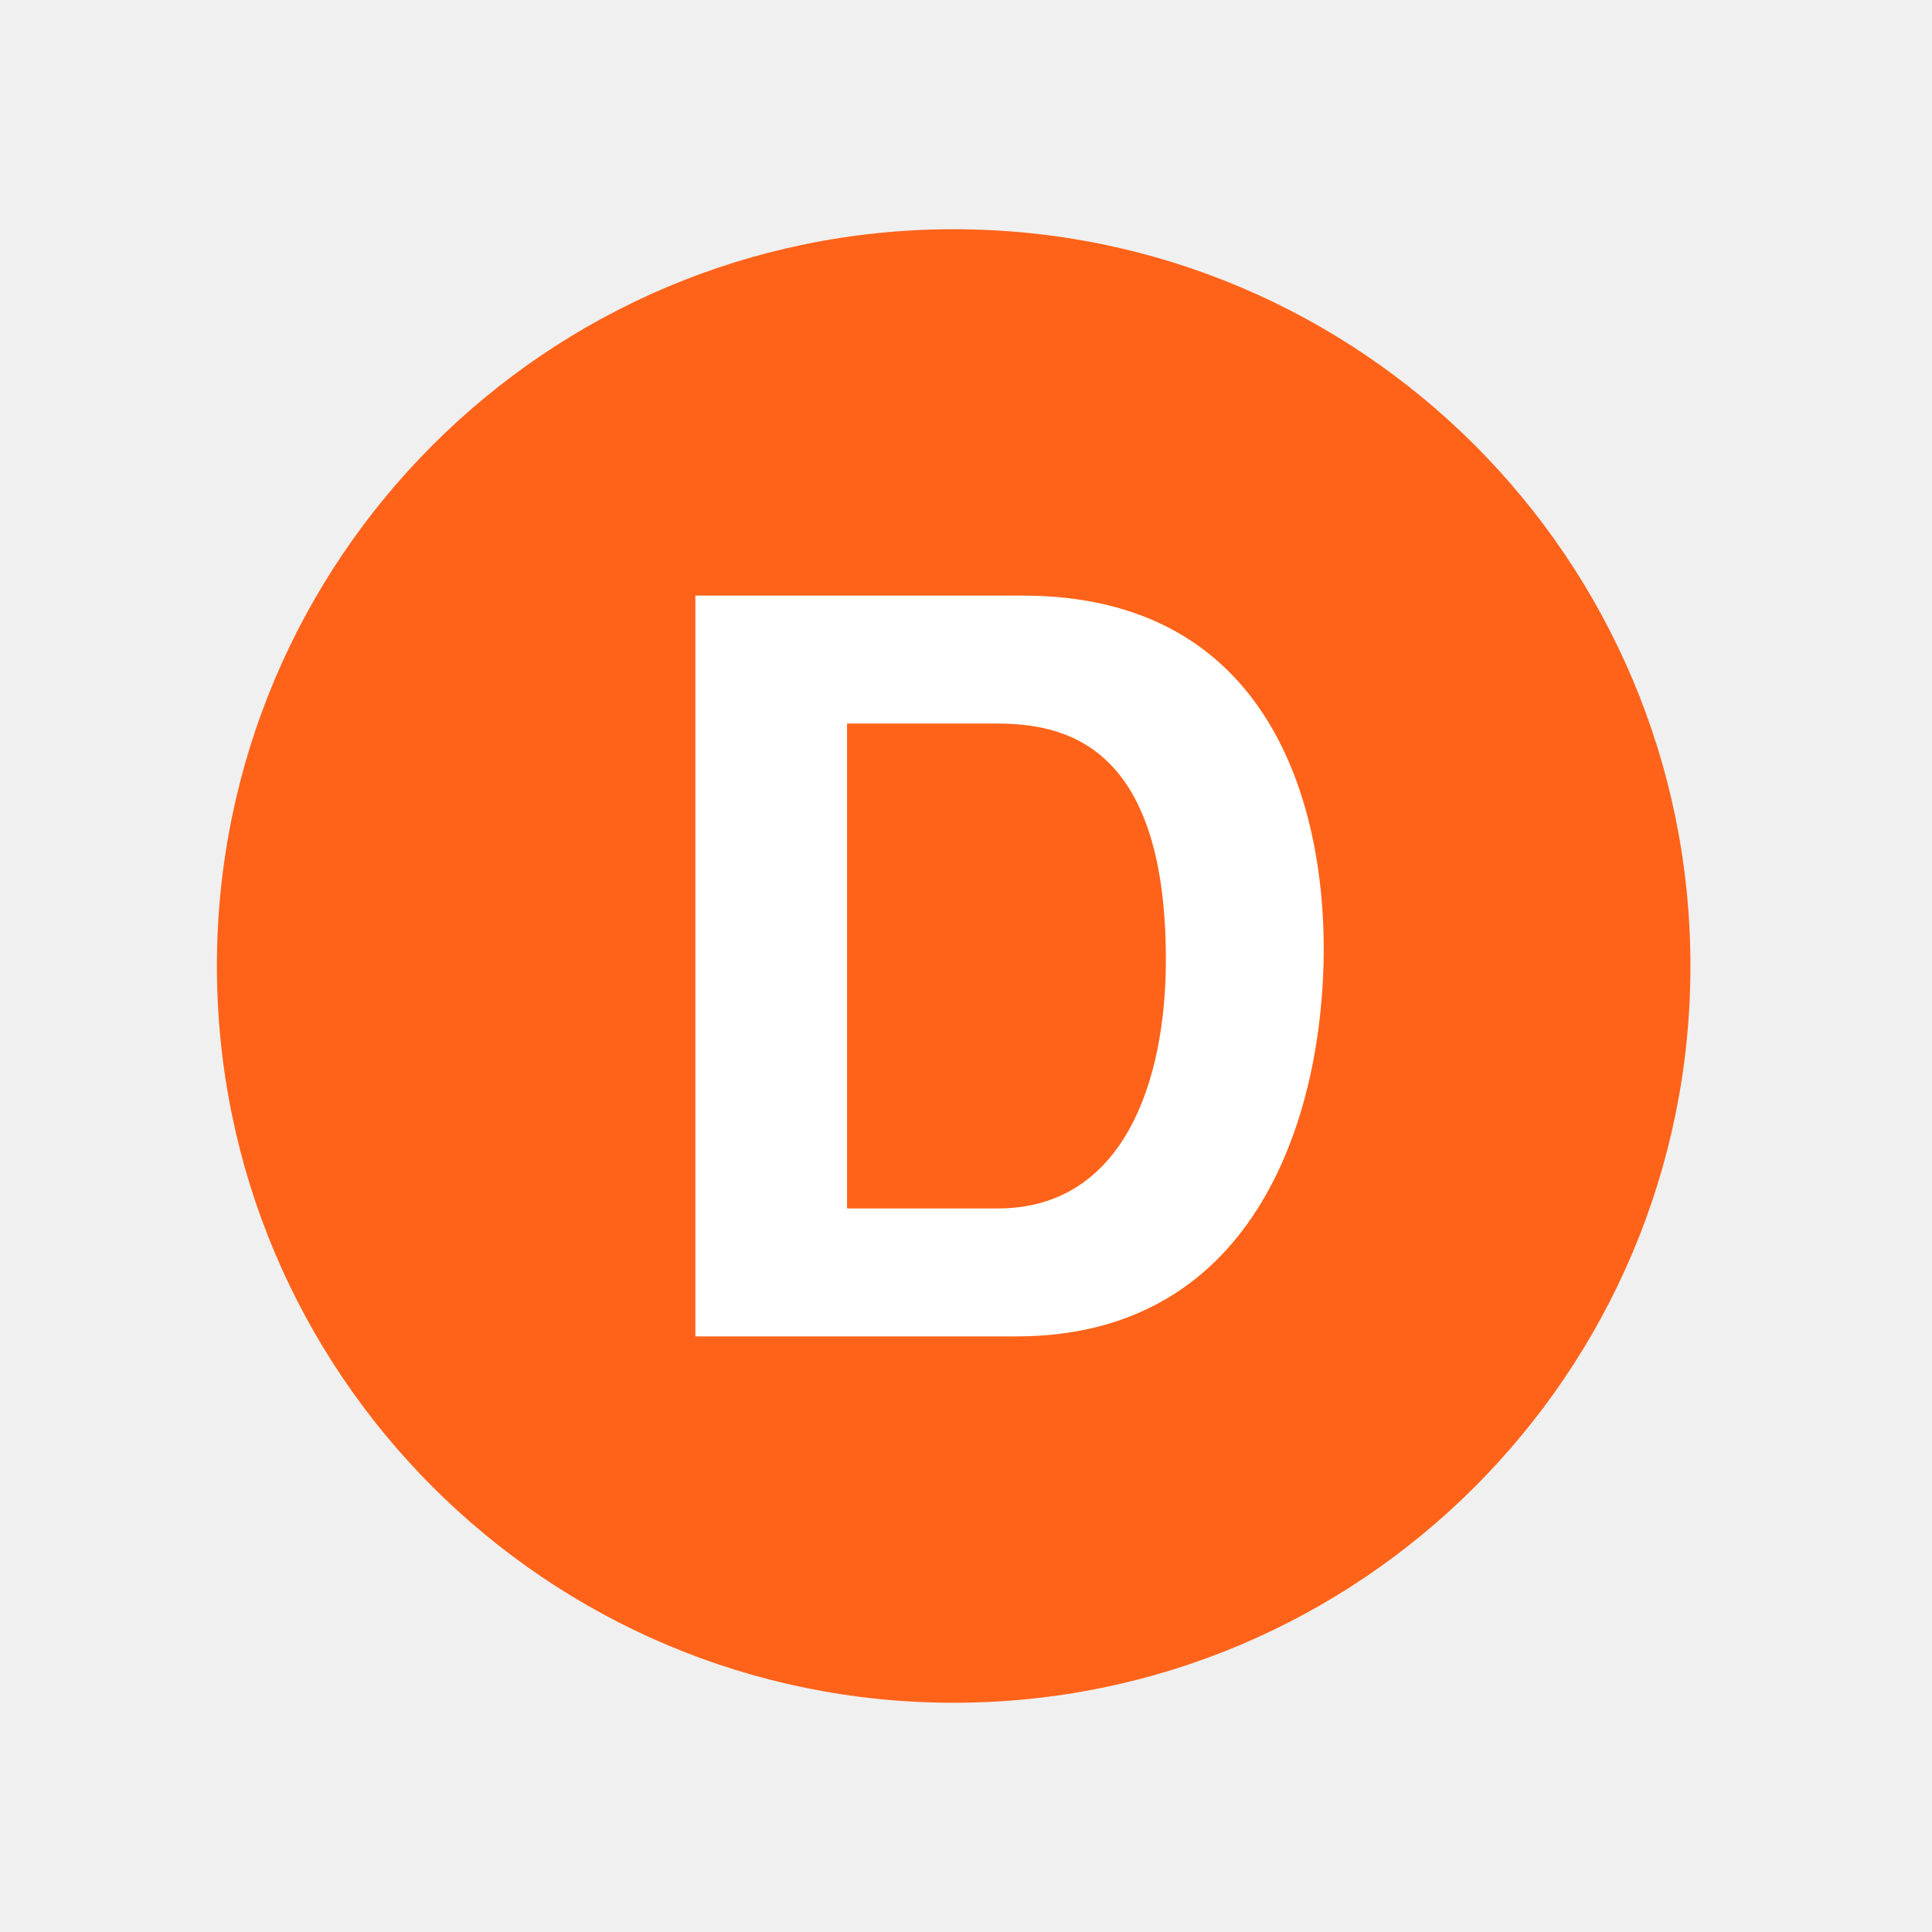
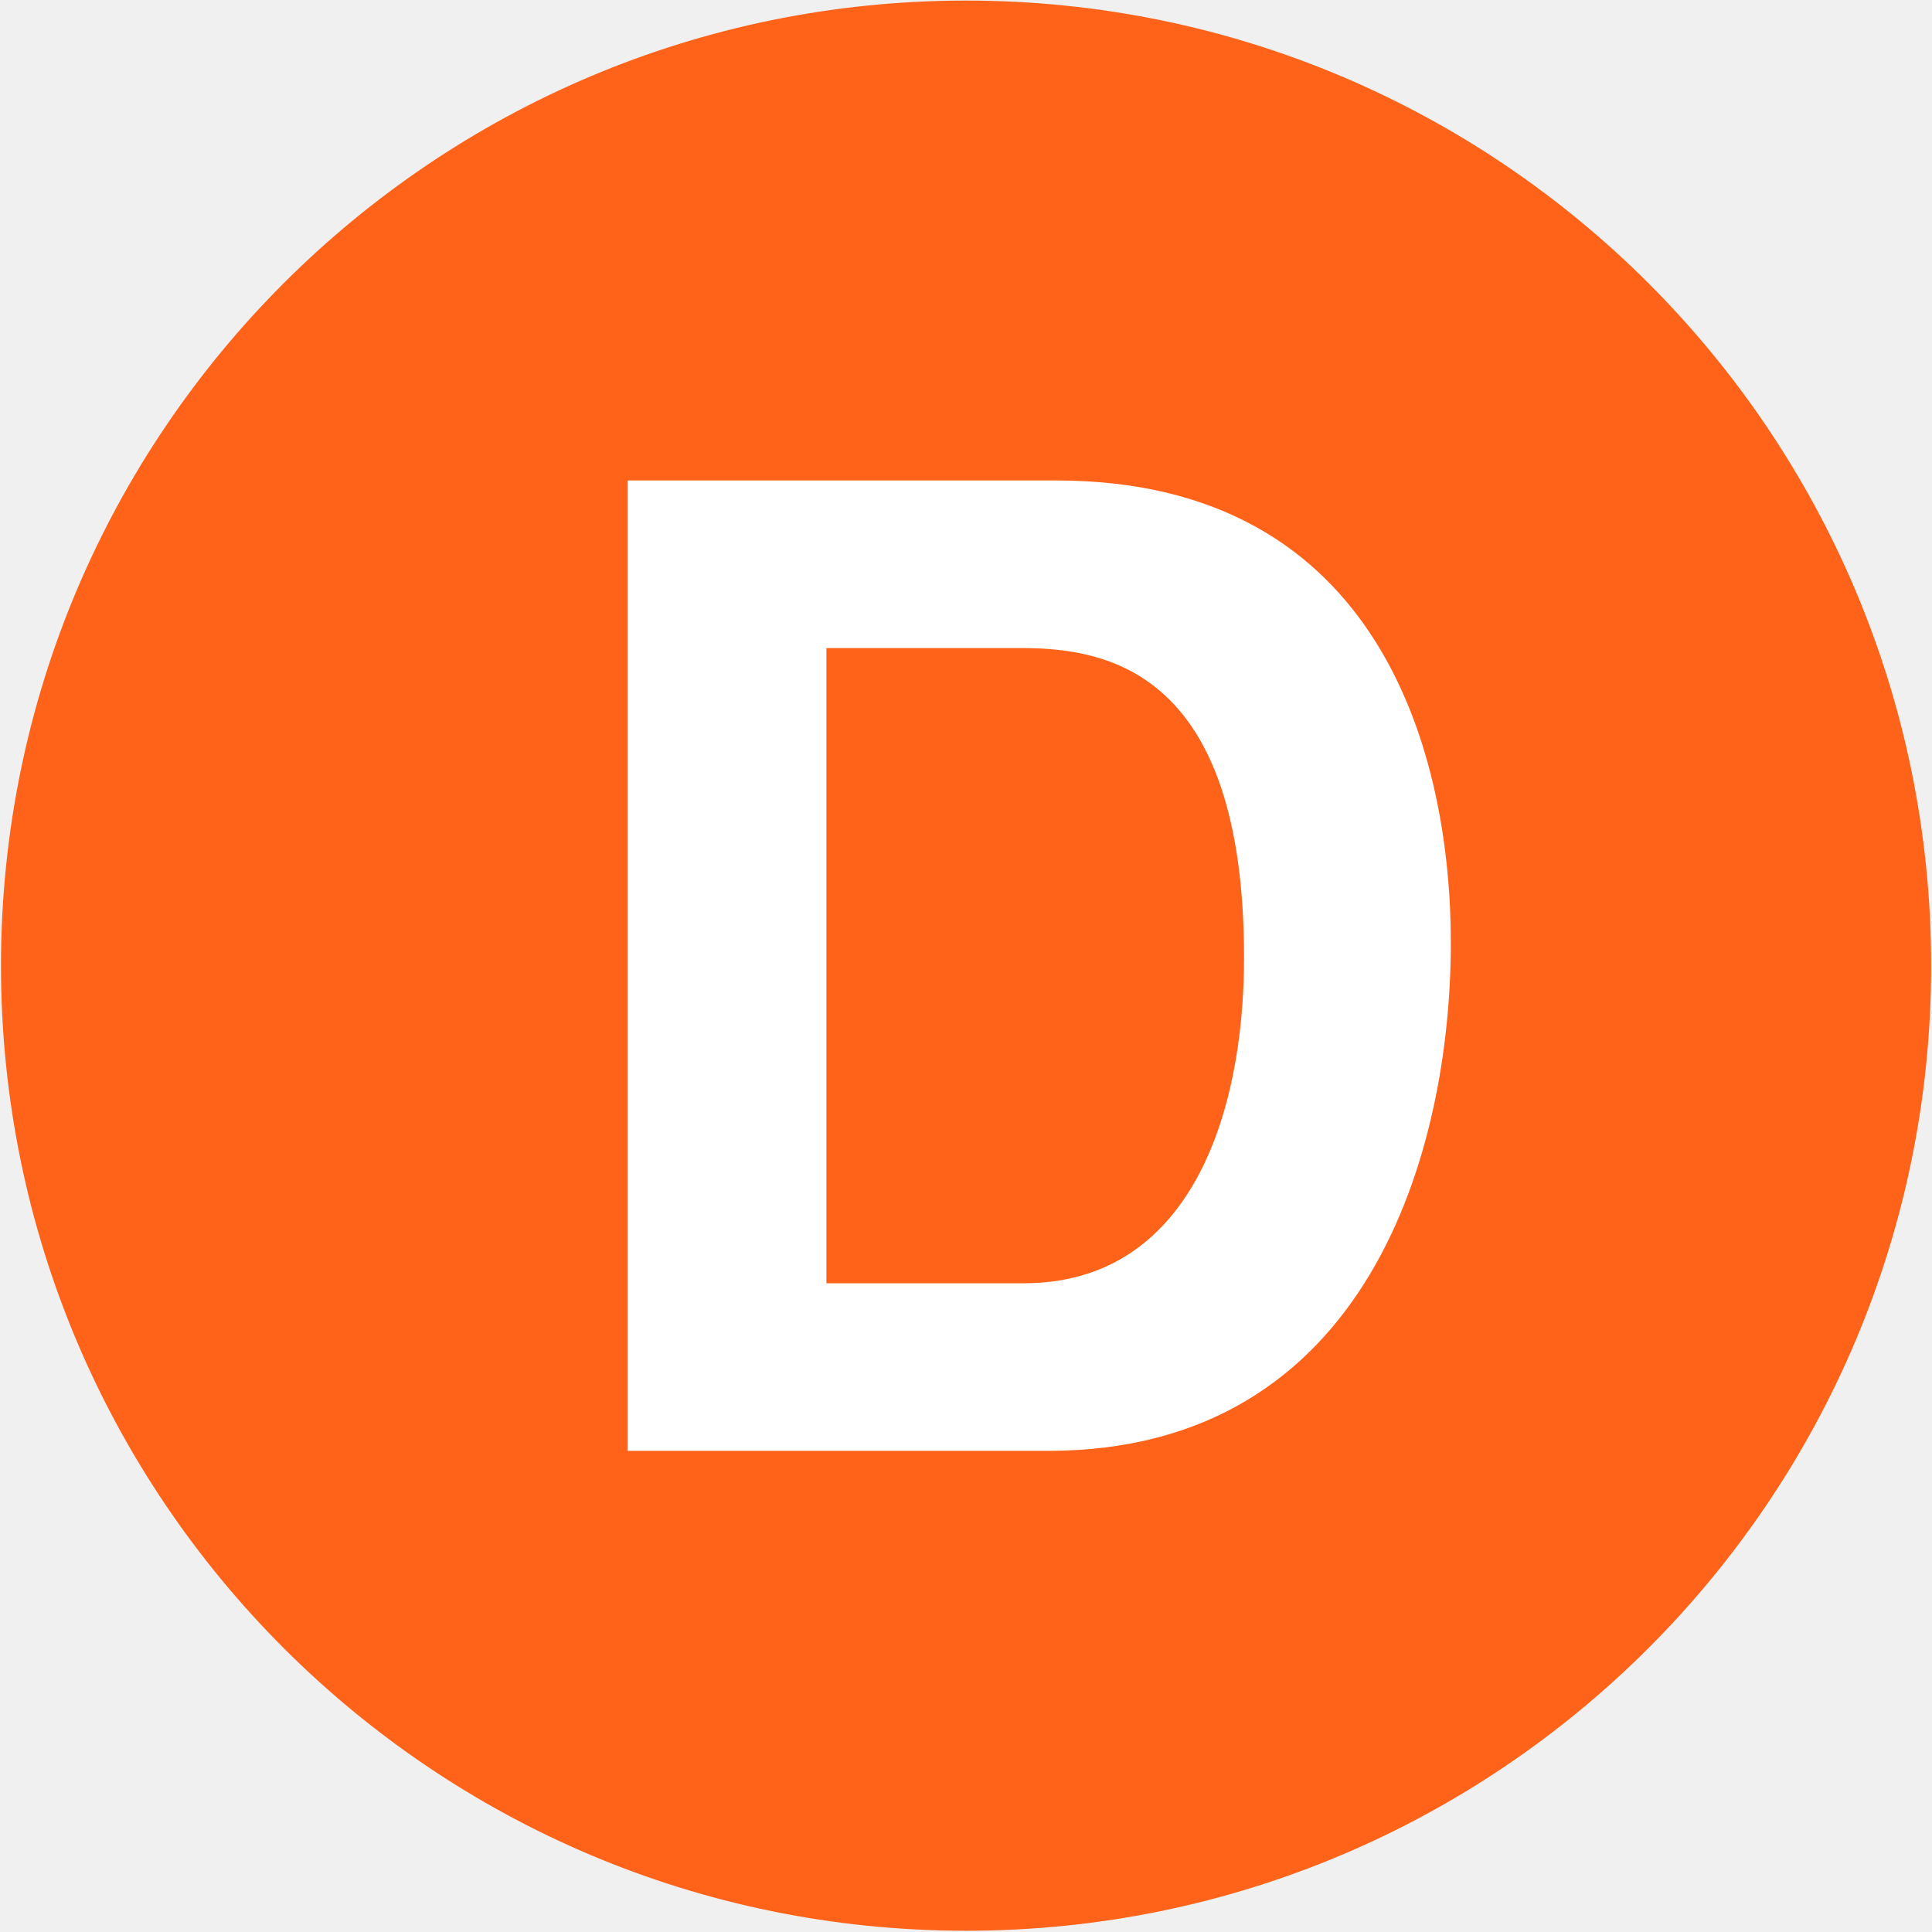
- <svg xmlns="http://www.w3.org/2000/svg" width="74.9" height="74.9">
+ <svg xmlns="http://www.w3.org/2000/svg" viewBox="8.38 8.87 57.18 57.17">
  <circle cy="37.45" cx="36.972" r="28.563" fill="#FF6319" />
-   <path d="m26.958 23.09h12.68c9.681 0 11.681 8.24 11.681 13.68 0 6.16-2.44 15.04-11.921 15.04h-12.44v-28.72zm5.88 23.76h5.84c4.88 0 6.521-4.92 6.521-9.64 0-8.48-4.04-9.16-6.6-9.16h-5.76v18.8h-0.001z" fill="#fff" />
+   <path d="M26.958 23.09h12.68c9.681 0 11.681 8.24 11.681 13.68 0 6.16-2.44 15.04-11.921 15.04h-12.44V23.09zm5.88 23.76h5.84c4.88 0 6.521-4.92 6.521-9.64 0-8.48-4.04-9.16-6.6-9.16h-5.76v18.8h-.001z" fill="#fff" />
</svg>
